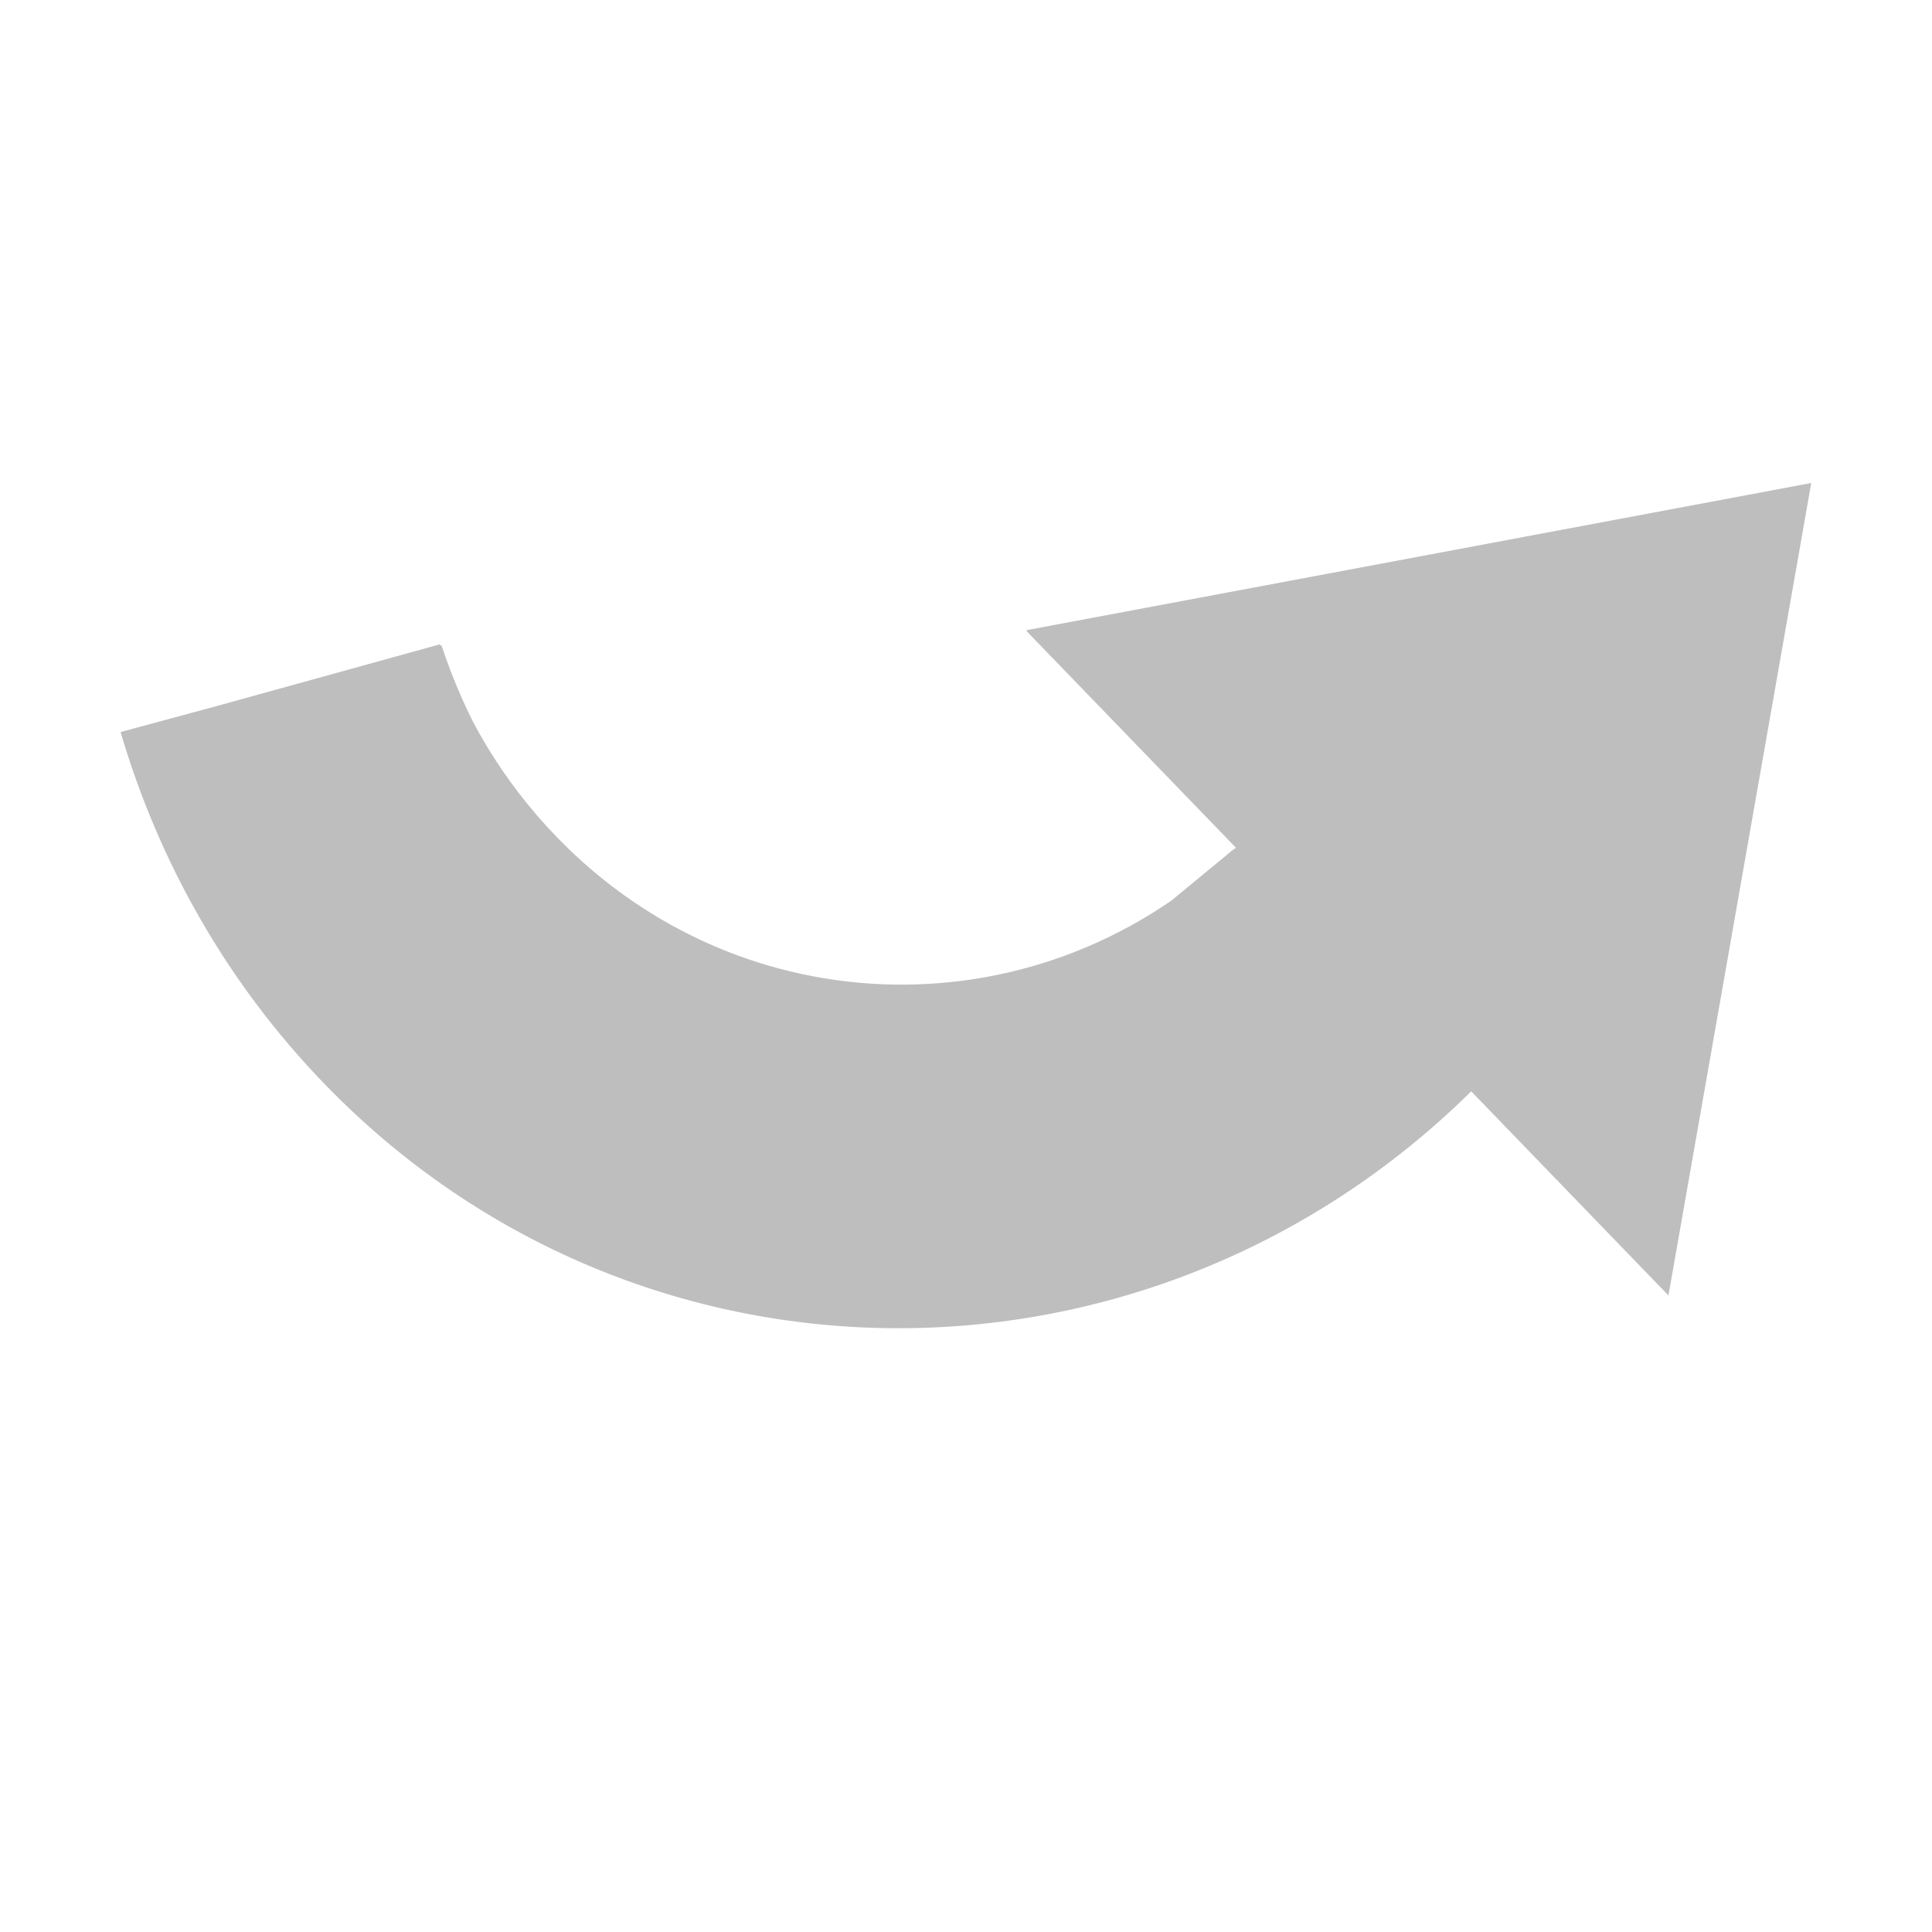
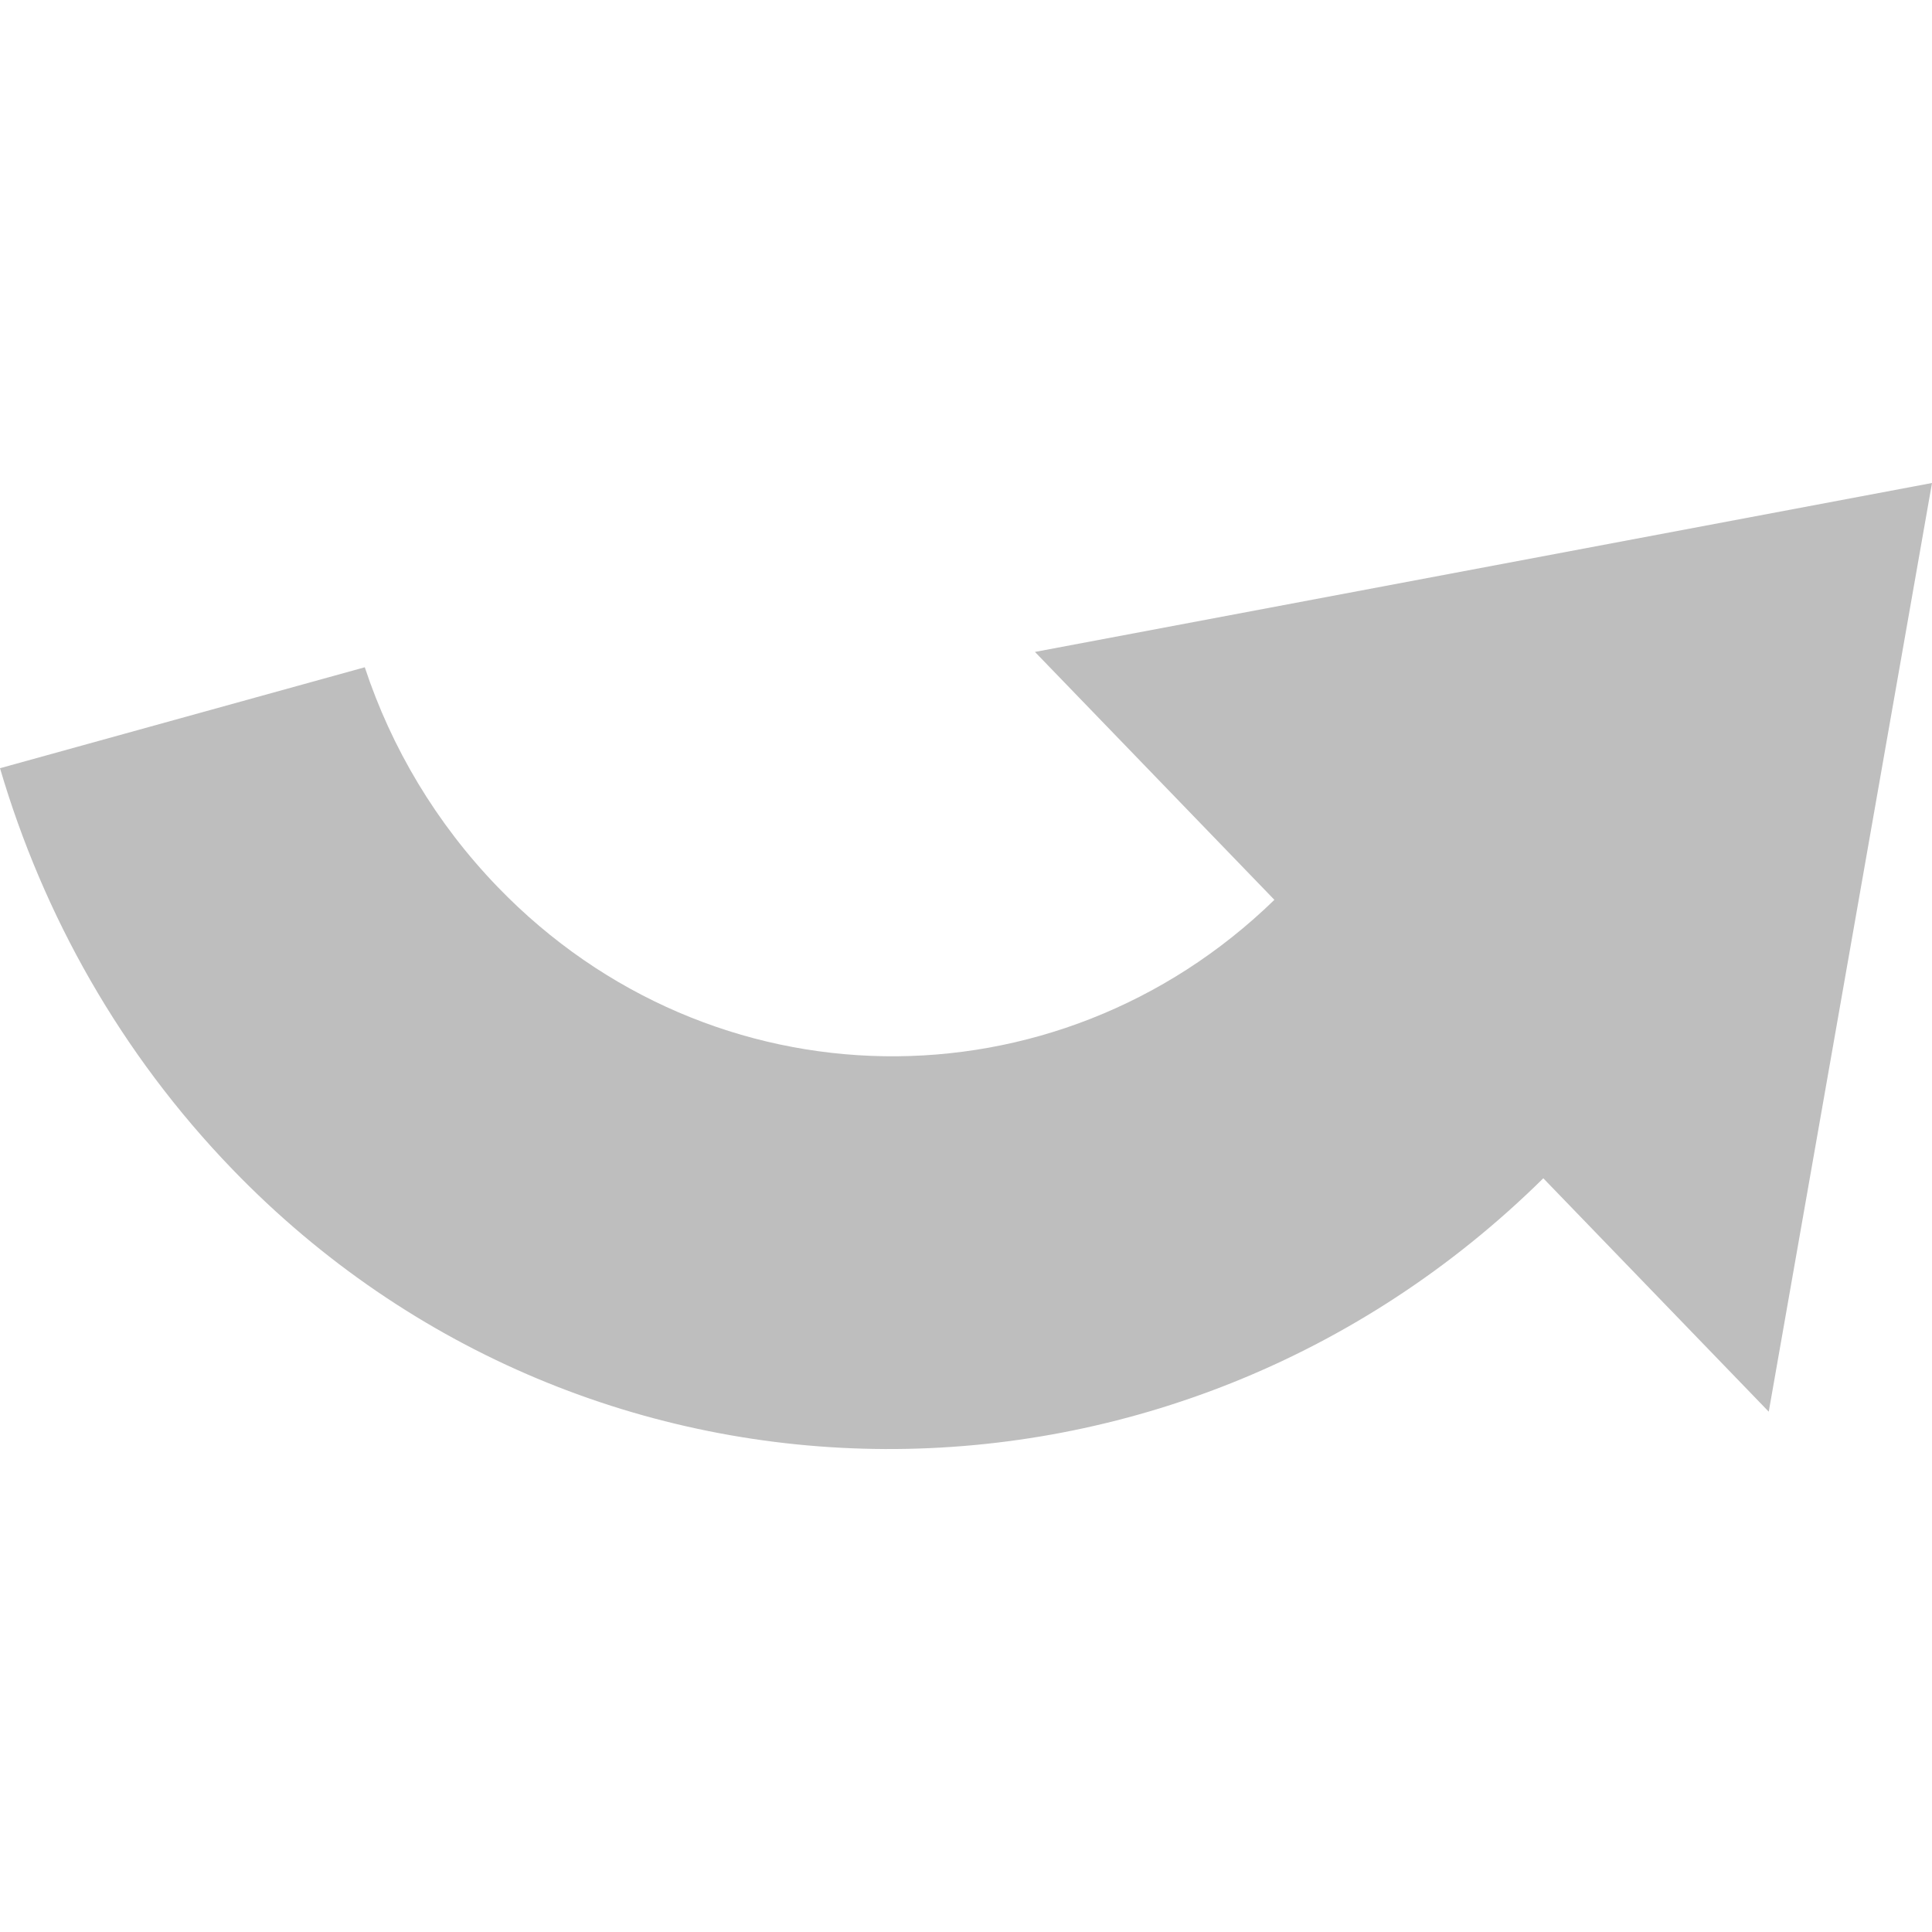
- <svg xmlns="http://www.w3.org/2000/svg" xmlns:xlink="http://www.w3.org/1999/xlink" width="16" height="16" id="svg2" version="1.0">
-   <defs id="defs4">
-     <linearGradient id="StandardGradient" gradientTransform="scale(1.414214,0.7071068)" x1="5.526" y1="5.657" x2="5.526" y2="15.574" gradientUnits="userSpaceOnUse">
-       <stop style="stop-color:#000000;stop-opacity:0.863;" offset="0" id="stop3308" />
-       <stop style="stop-color:#000000;stop-opacity:0.471;" offset="1" id="stop3310" />
-     </linearGradient>
-     <linearGradient xlink:href="#StandardGradient" id="linearGradient3623" gradientUnits="userSpaceOnUse" gradientTransform="matrix(1.414214,0,0,0.7071068,-20,0)" x1="5.526" y1="5.657" x2="5.526" y2="15.574" />
-     <clipPath clipPathUnits="userSpaceOnUse" id="clipPath3630">
-       <path style="fill:#ff00ff;fill-opacity:1;stroke:none;display:inline" d="m -20,0 0,16 16,0 0,-16 -16,0 z m 15,4 -1.188,6.719 -1.625,-1.688 c -2.658,2.623 -6.897,2.632 -9.5,-0.062 C -18.123,8.129 -18.687,7.125 -19,6.062 l 2.656,-0.719 c 0.193,0.583 0.489,1.129 0.938,1.594 1.547,1.602 4.07,1.636 5.656,0.094 L -11.5,5.219 -5,4 z" id="path3632" />
-     </clipPath>
-     <linearGradient xlink:href="#StandardGradient" id="linearGradient5021" gradientUnits="userSpaceOnUse" gradientTransform="scale(1.414214,0.7071068)" x1="5.526" y1="5.657" x2="5.526" y2="15.574" />
-     <linearGradient xlink:href="#StandardGradient" id="linearGradient5025" gradientUnits="userSpaceOnUse" gradientTransform="scale(1.414214,0.7071068)" x1="5.526" y1="5.657" x2="5.526" y2="15.574" />
-   </defs>
+ <svg xmlns="http://www.w3.org/2000/svg" width="16" height="16" id="svg2" version="1.0">
+   <defs id="defs4" />
  <g id="layer3" style="display:inline">
-     <path id="BevelShadow" style="opacity:1;fill:#bebebe;fill-opacity:1;stroke:none;stroke-width:1;stroke-linecap:round;stroke-linejoin:miter;stroke-miterlimit:4;stroke-dasharray:none;stroke-opacity:1;display:inline" d="M 15,4 8.5,5.219 9.312,6.062 14.812,5.031 15,4 Z M 3.656,5.344 1,6.062 c 0.091,0.31 0.21,0.609 0.344,0.906 l 2.312,-0.625 c 0.193,0.583 0.489,1.129 0.938,1.594 1.541,1.596 4.038,1.618 5.625,0.094 l 0,-0.031 0,-0.969 -0.531,0.438 C 8.117,8.541 5.974,8.366 4.594,6.938 4.145,6.473 3.849,5.926 3.656,5.344 Z M 13.817,10.73 15,4 8.5,5.225 10.235,7.02 C 8.649,8.563 6.155,8.531 4.608,6.929 4.159,6.464 3.836,5.918 3.643,5.336 L 1,6.067 C 1.313,7.13 1.873,8.134 2.684,8.973 5.287,11.668 9.526,11.661 12.184,9.038 l 1.634,1.691 z" />
+     <path style="fill:#bebebe;fill-opacity:1;stroke:none;display:inline" d="M 14.648,11.691 16,4 8.571,5.399 10.554,7.452 C 8.741,9.215 5.892,9.178 4.123,7.347 3.611,6.817 3.241,6.192 3.021,5.526 L 0,6.362 C 0.357,7.577 0.998,8.724 1.925,9.684 4.899,12.764 9.744,12.756 12.781,9.758 l 1.867,1.933 z" id="Shadow" />
  </g>
</svg>
